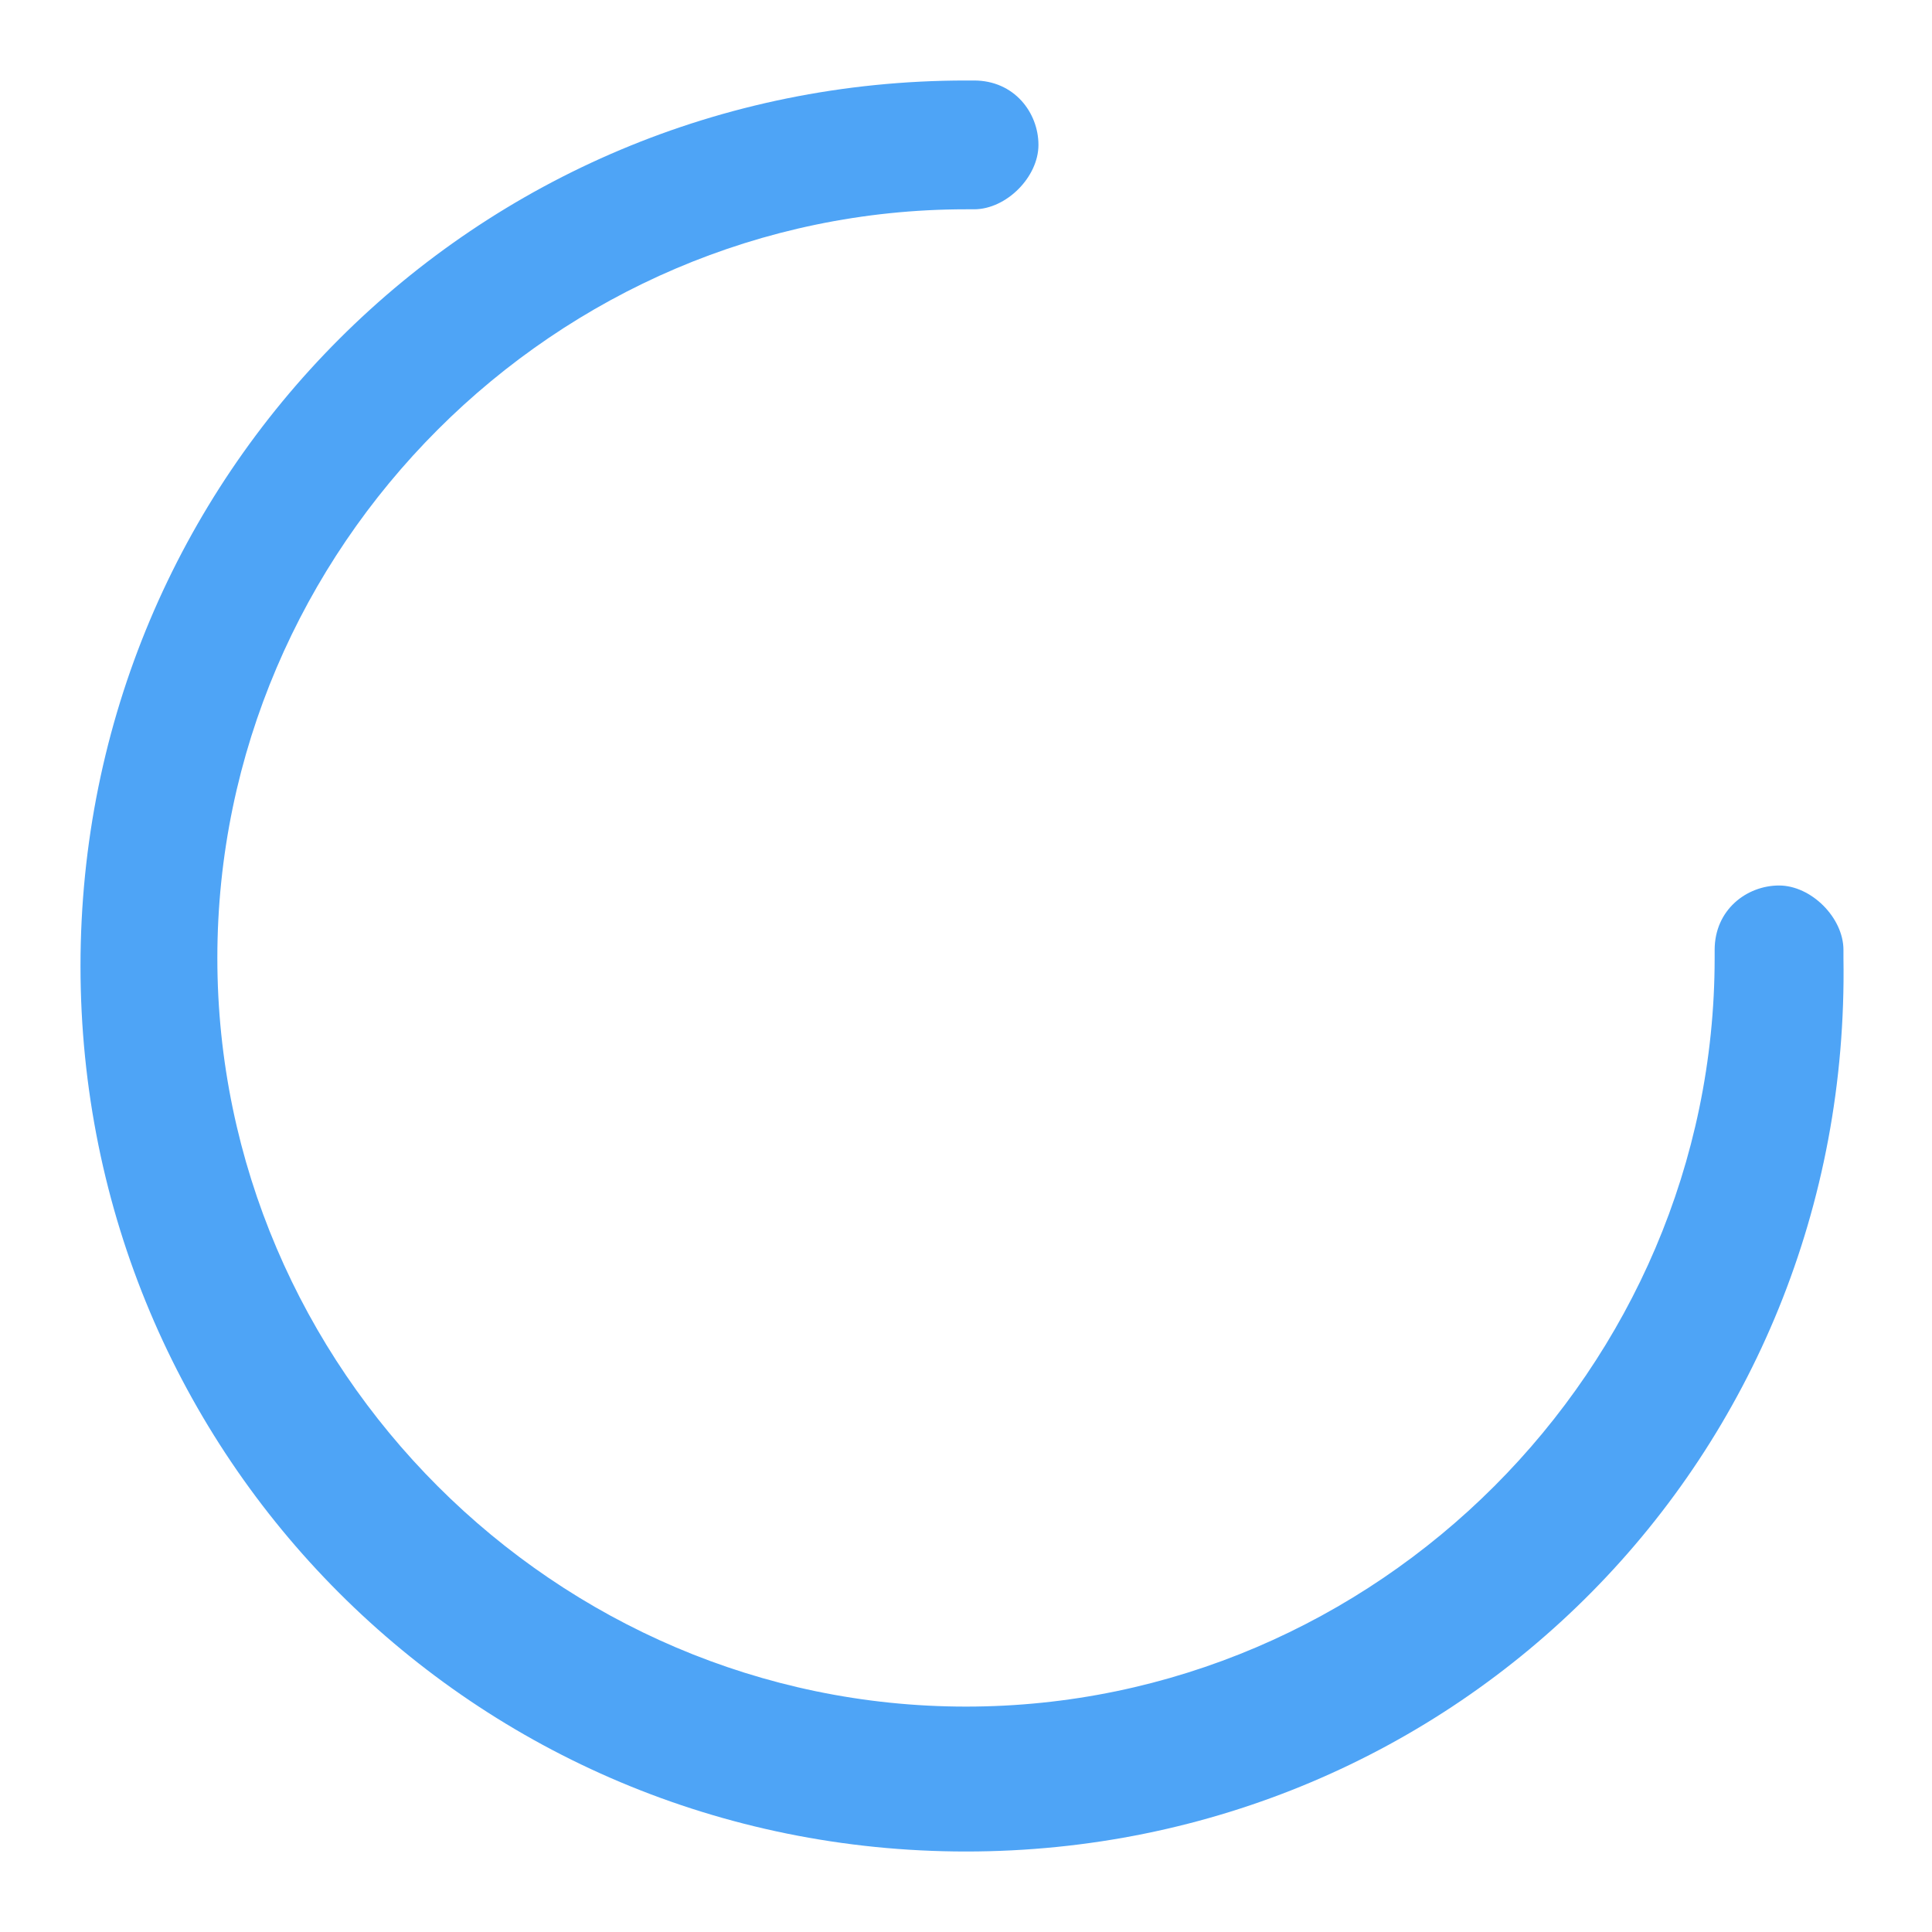
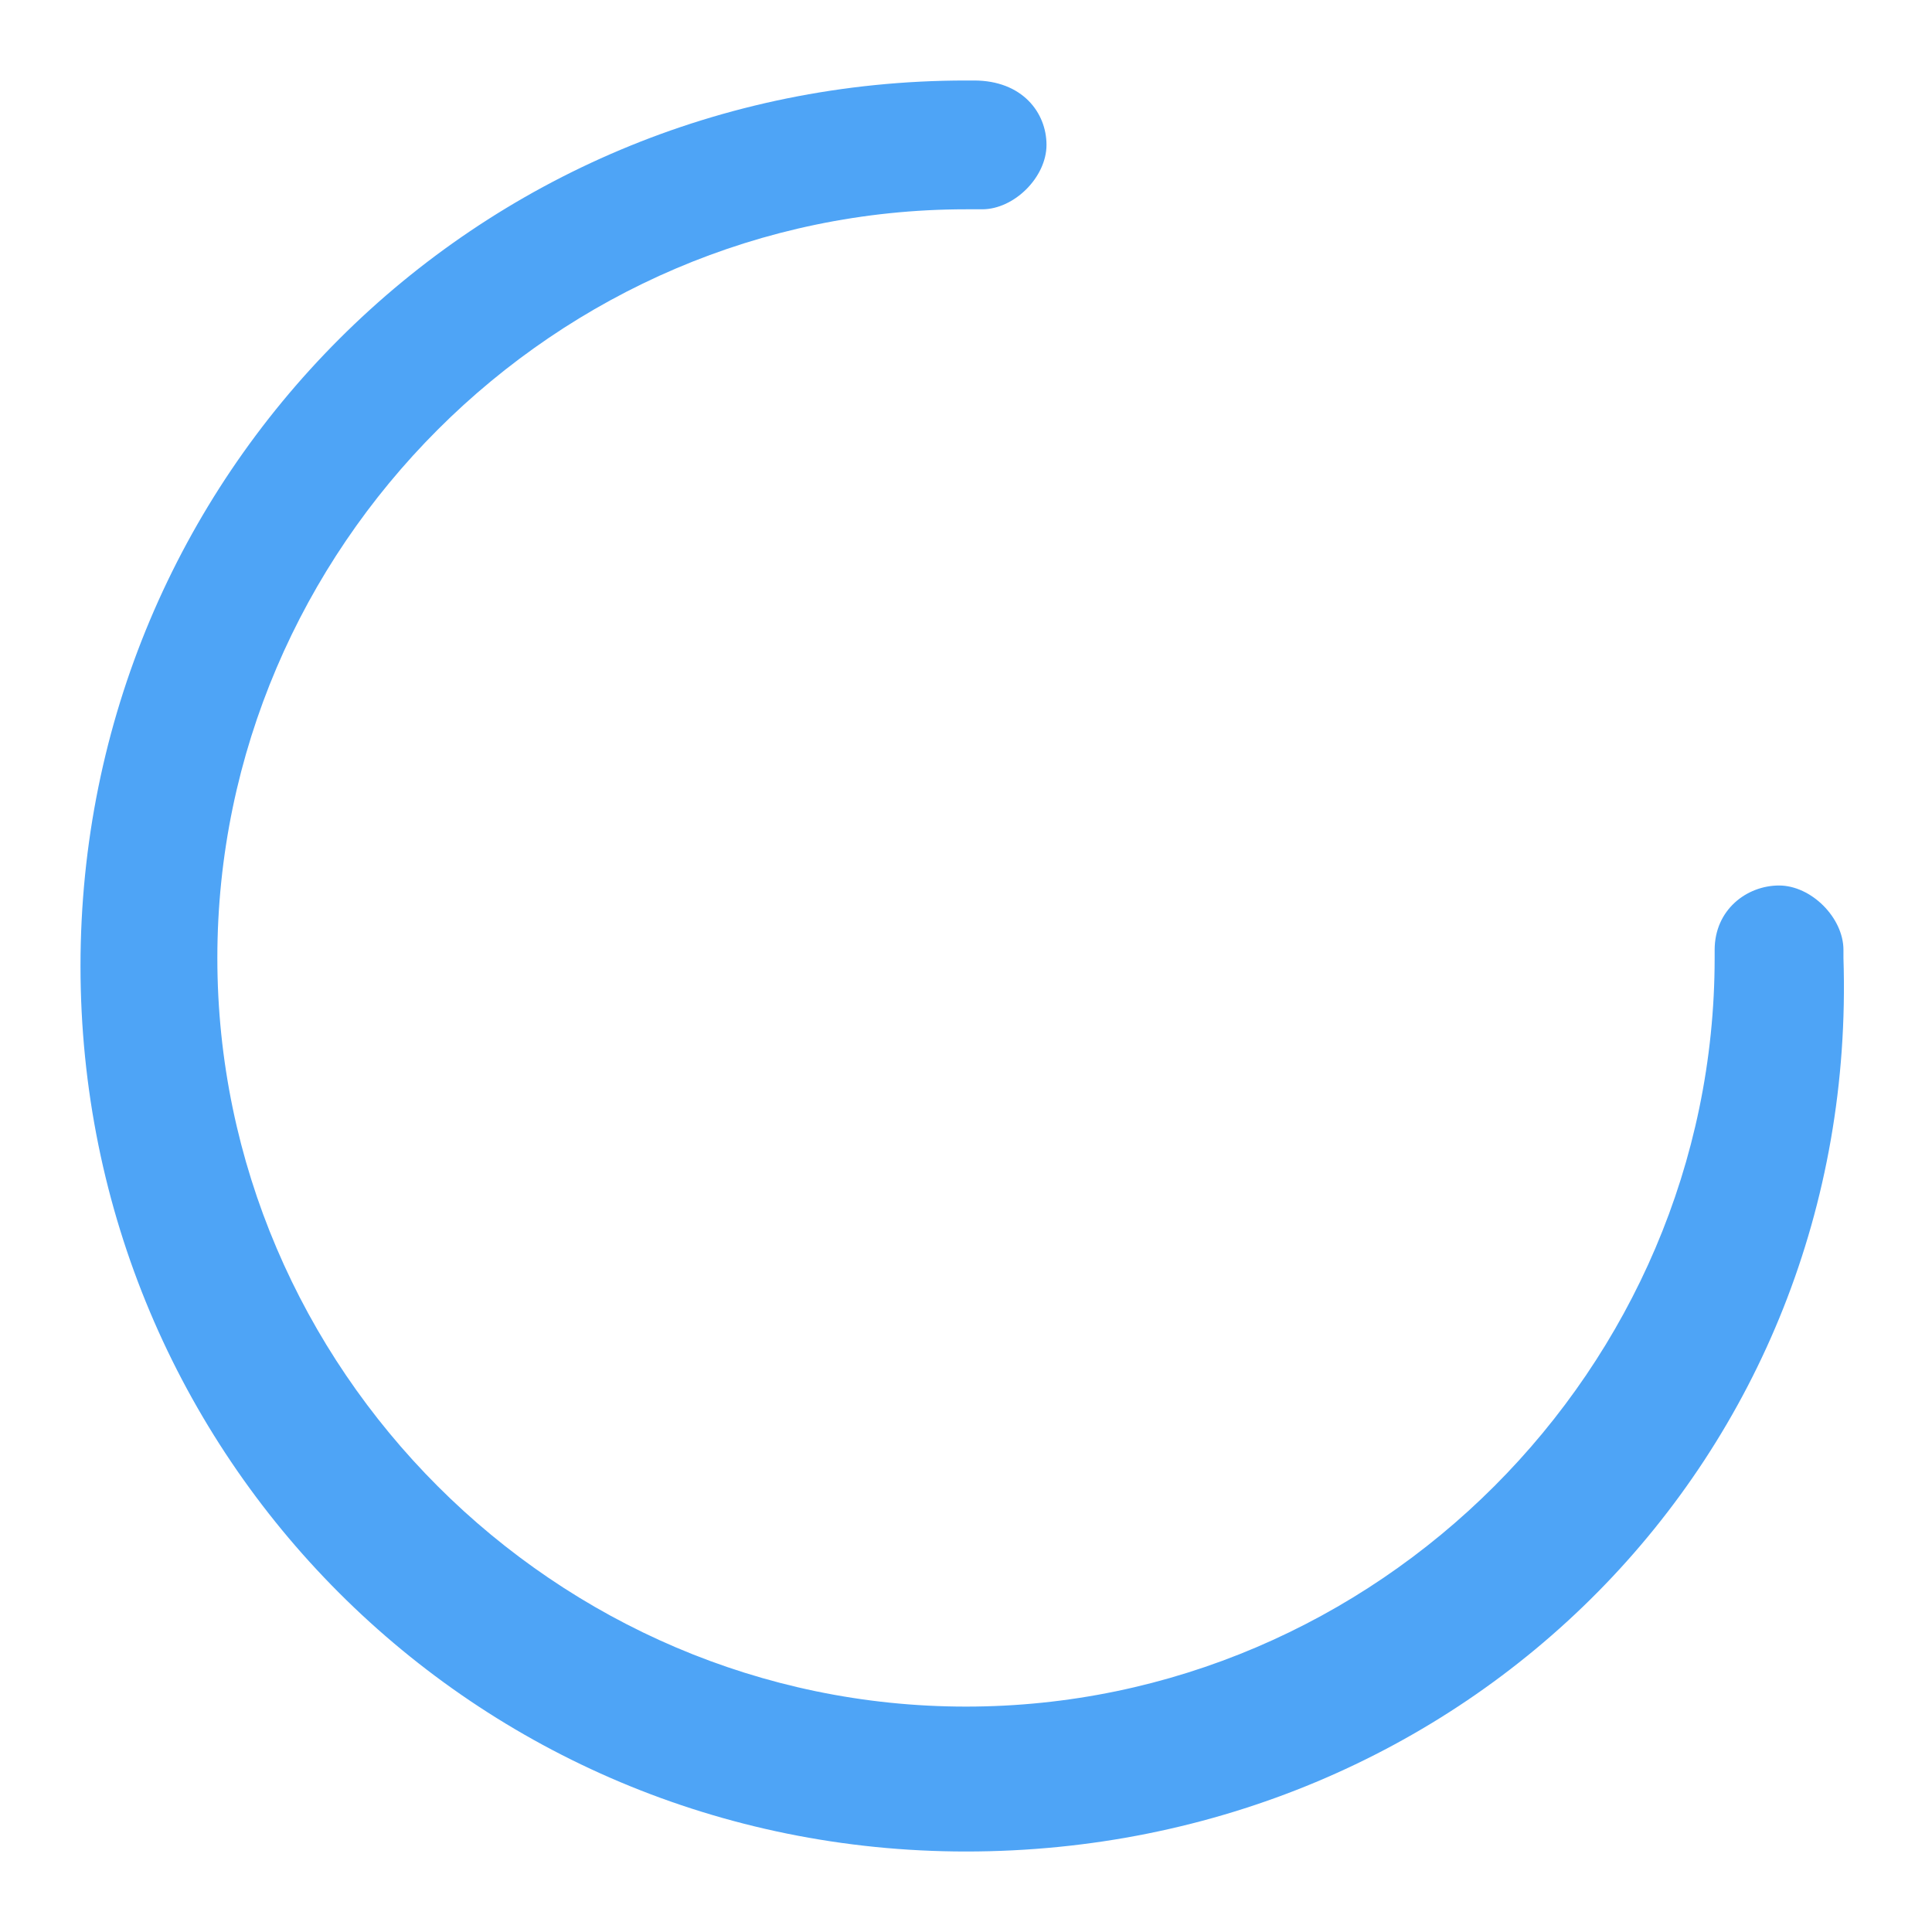
<svg xmlns="http://www.w3.org/2000/svg" viewBox="0 0 24 24">
-   <path d="M12 23C5.9 23 1 18.1 1 12S5.9 1 12 1h.1c.5 0 .8.4.8.8s-.4.8-.8.8H12c-5.1 0-9.3 4.2-9.3 9.3s4.2 9.3 9.3 9.3 9.3-4.2 9.3-9.3v-.1c0-.5.4-.8.8-.8s.8.4.8.8v.1C23 18.1 18.1 23 12 23z" fill="#4ea4f6" />
+   <path d="M12 23C5.9 23 1 18.1 1 12S5.9 1 12 1h.1c.6 0 .9.4.9.8s-.4.8-.8.8H12c-5.1 0-9.3 4.2-9.3 9.3s4.2 9.3 9.3 9.3 9.3-4.2 9.3-9.3v-.1c0-.5.4-.8.8-.8s.8.4.8.8v.1C23.1 18.1 18.2 23 12 23z" fill="#4ea4f6" />
</svg>
